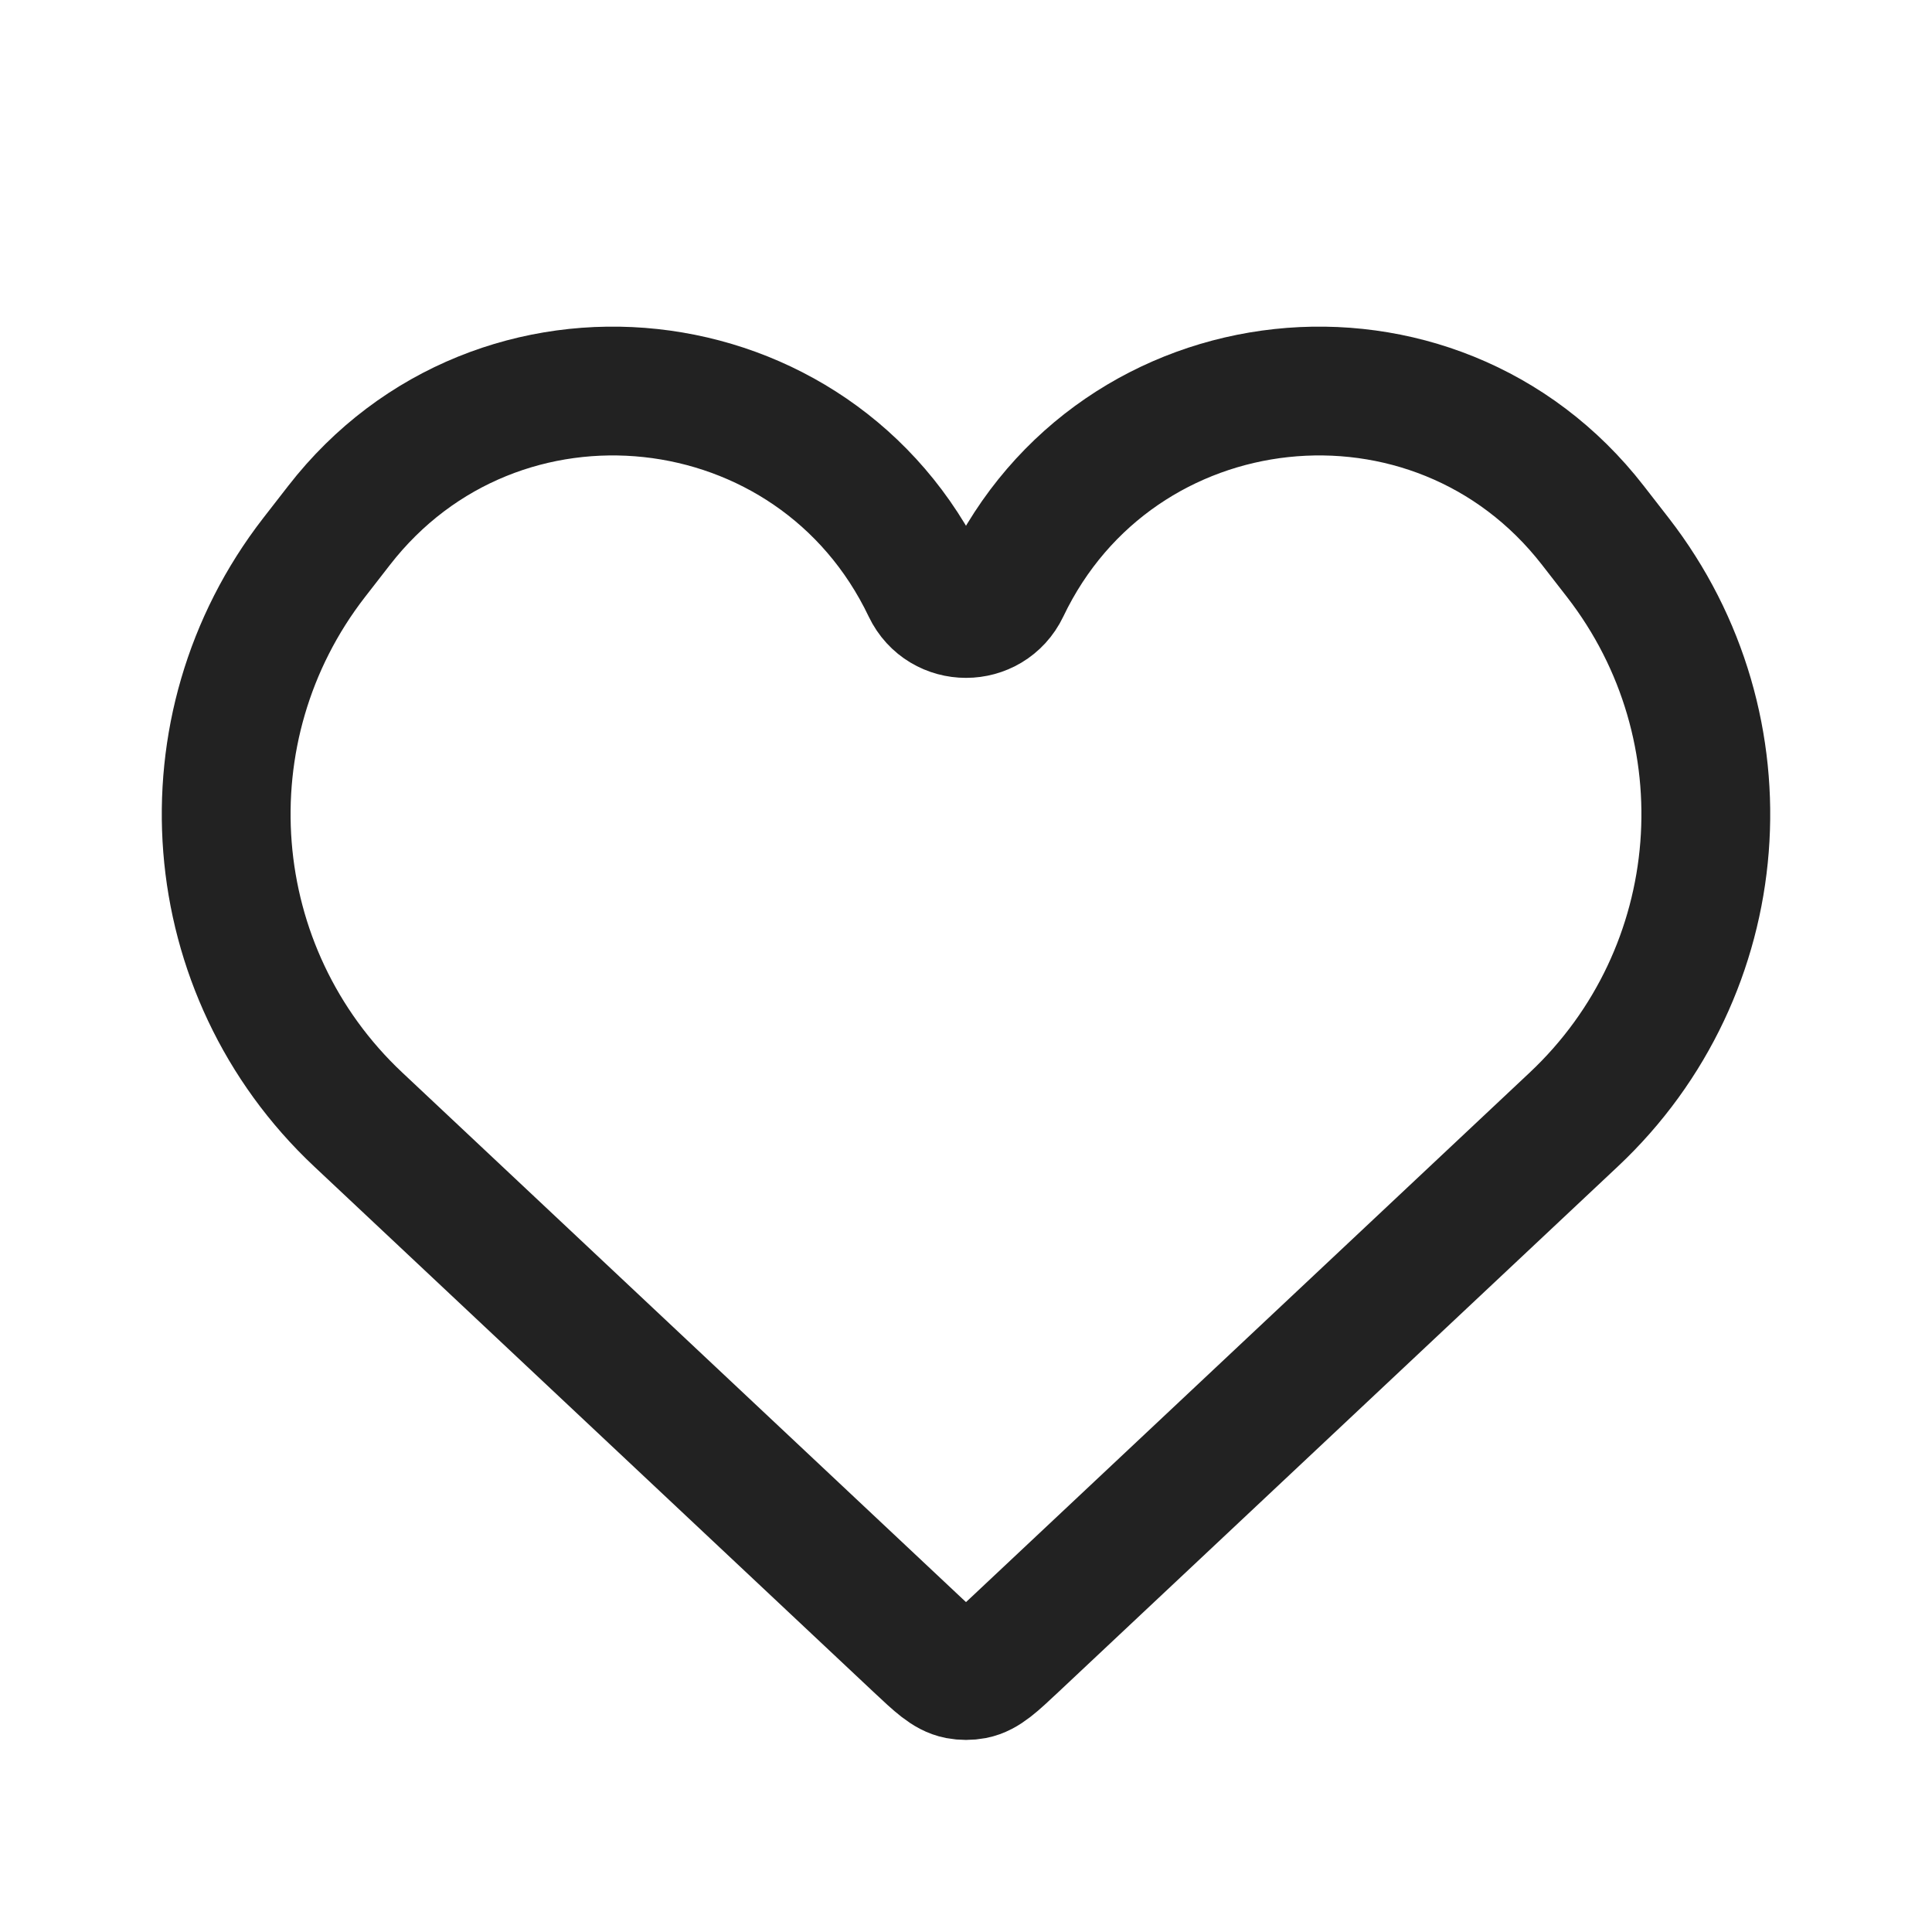
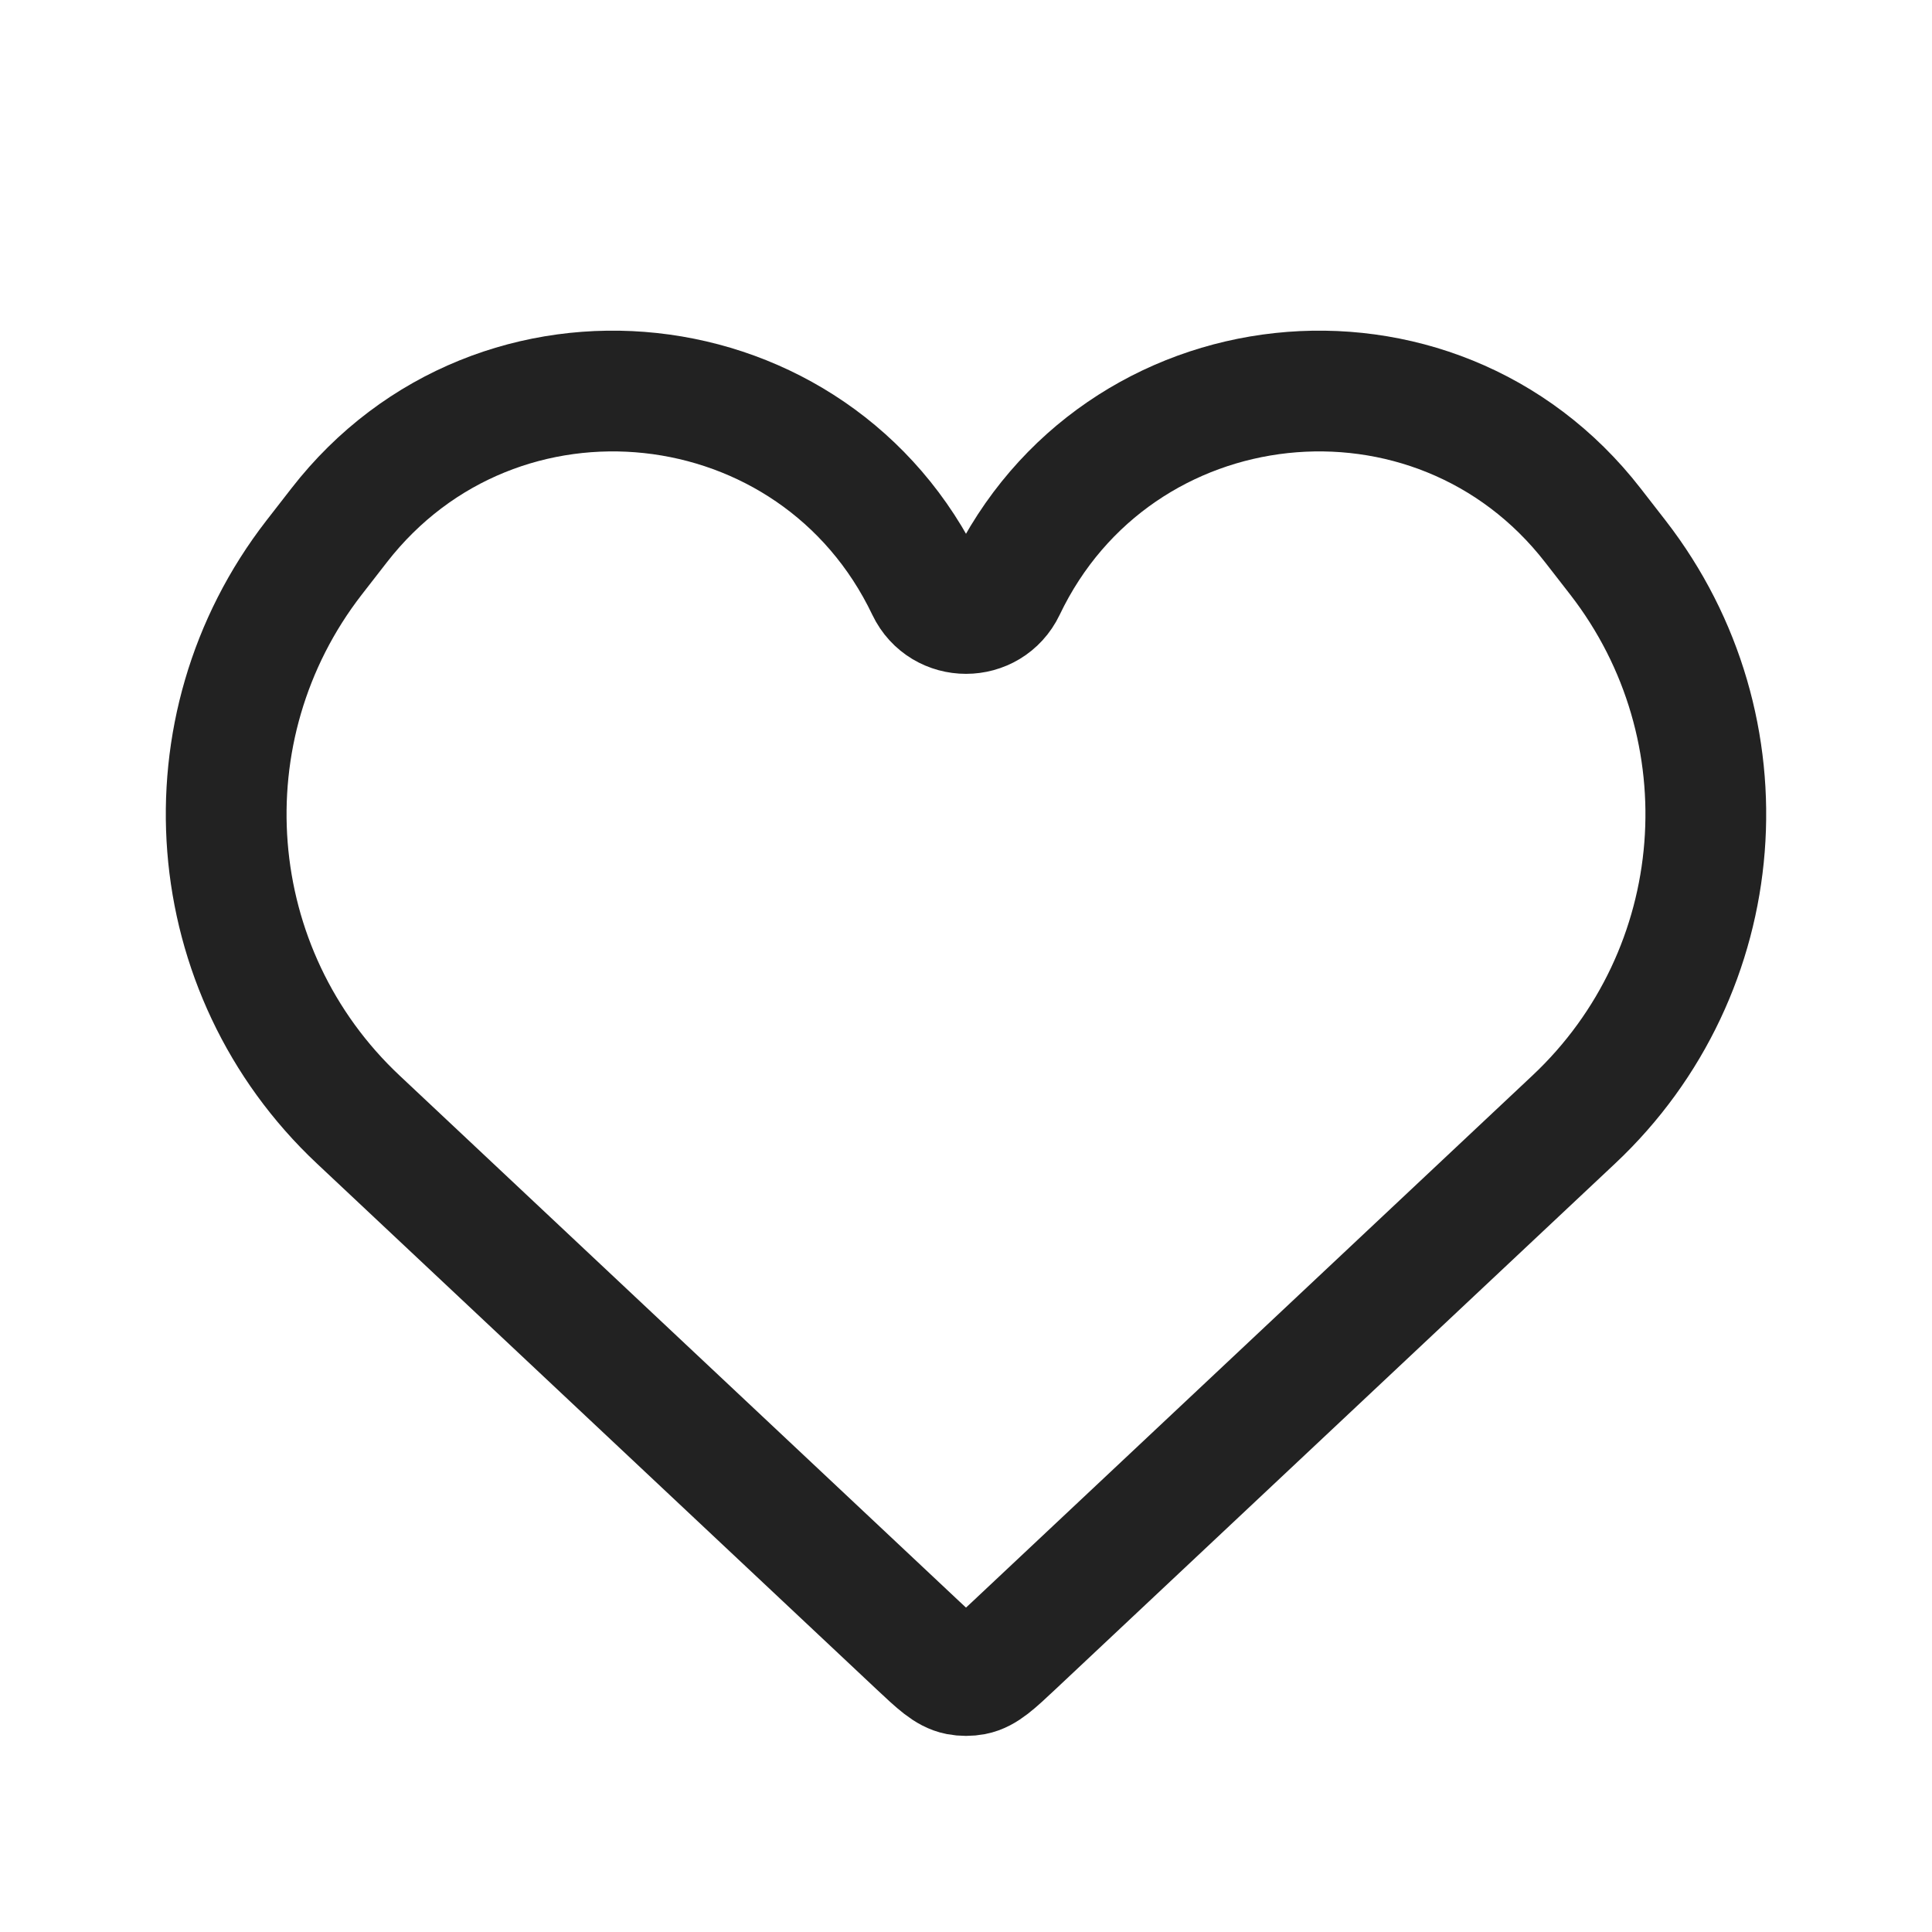
<svg xmlns="http://www.w3.org/2000/svg" viewBox="0 0 24 24" fill="none">
  <g id="SVGRepo_bgCarrier" stroke-width="0" />
  <g id="SVGRepo_tracerCarrier" stroke-linecap="round" stroke-linejoin="round" />
  <g id="SVGRepo_iconCarrier">
-     <path d="M4.451 13.908L11.403 20.439C11.643 20.664 11.762 20.777 11.904 20.805C11.967 20.817 12.033 20.817 12.096 20.805C12.238 20.777 12.357 20.664 12.597 20.439L19.549 13.908C21.506 12.071 21.743 9.047 20.098 6.926L19.788 6.527C17.82 3.991 13.87 4.416 12.487 7.314C12.291 7.723 11.709 7.723 11.513 7.314C10.13 4.416 6.18 3.991 4.212 6.527L3.902 6.926C2.257 9.047 2.494 12.071 4.451 13.908Z" fill="#F9595F" fill-opacity="0" stroke="#222222" stroke-width="1.6" />
+     <path d="M4.451 13.908L11.403 20.439C11.643 20.664 11.762 20.777 11.904 20.805C11.967 20.817 12.033 20.817 12.096 20.805C12.238 20.777 12.357 20.664 12.597 20.439L19.549 13.908C21.506 12.071 21.743 9.047 20.098 6.926L19.788 6.527C17.82 3.991 13.87 4.416 12.487 7.314C12.291 7.723 11.709 7.723 11.513 7.314C10.13 4.416 6.18 3.991 4.212 6.527L3.902 6.926C2.257 9.047 2.494 12.071 4.451 13.908Z" fill="#F9595F" fill-opacity="0" stroke="#222222" stroke-width="1.5" />
  </g>
</svg>
